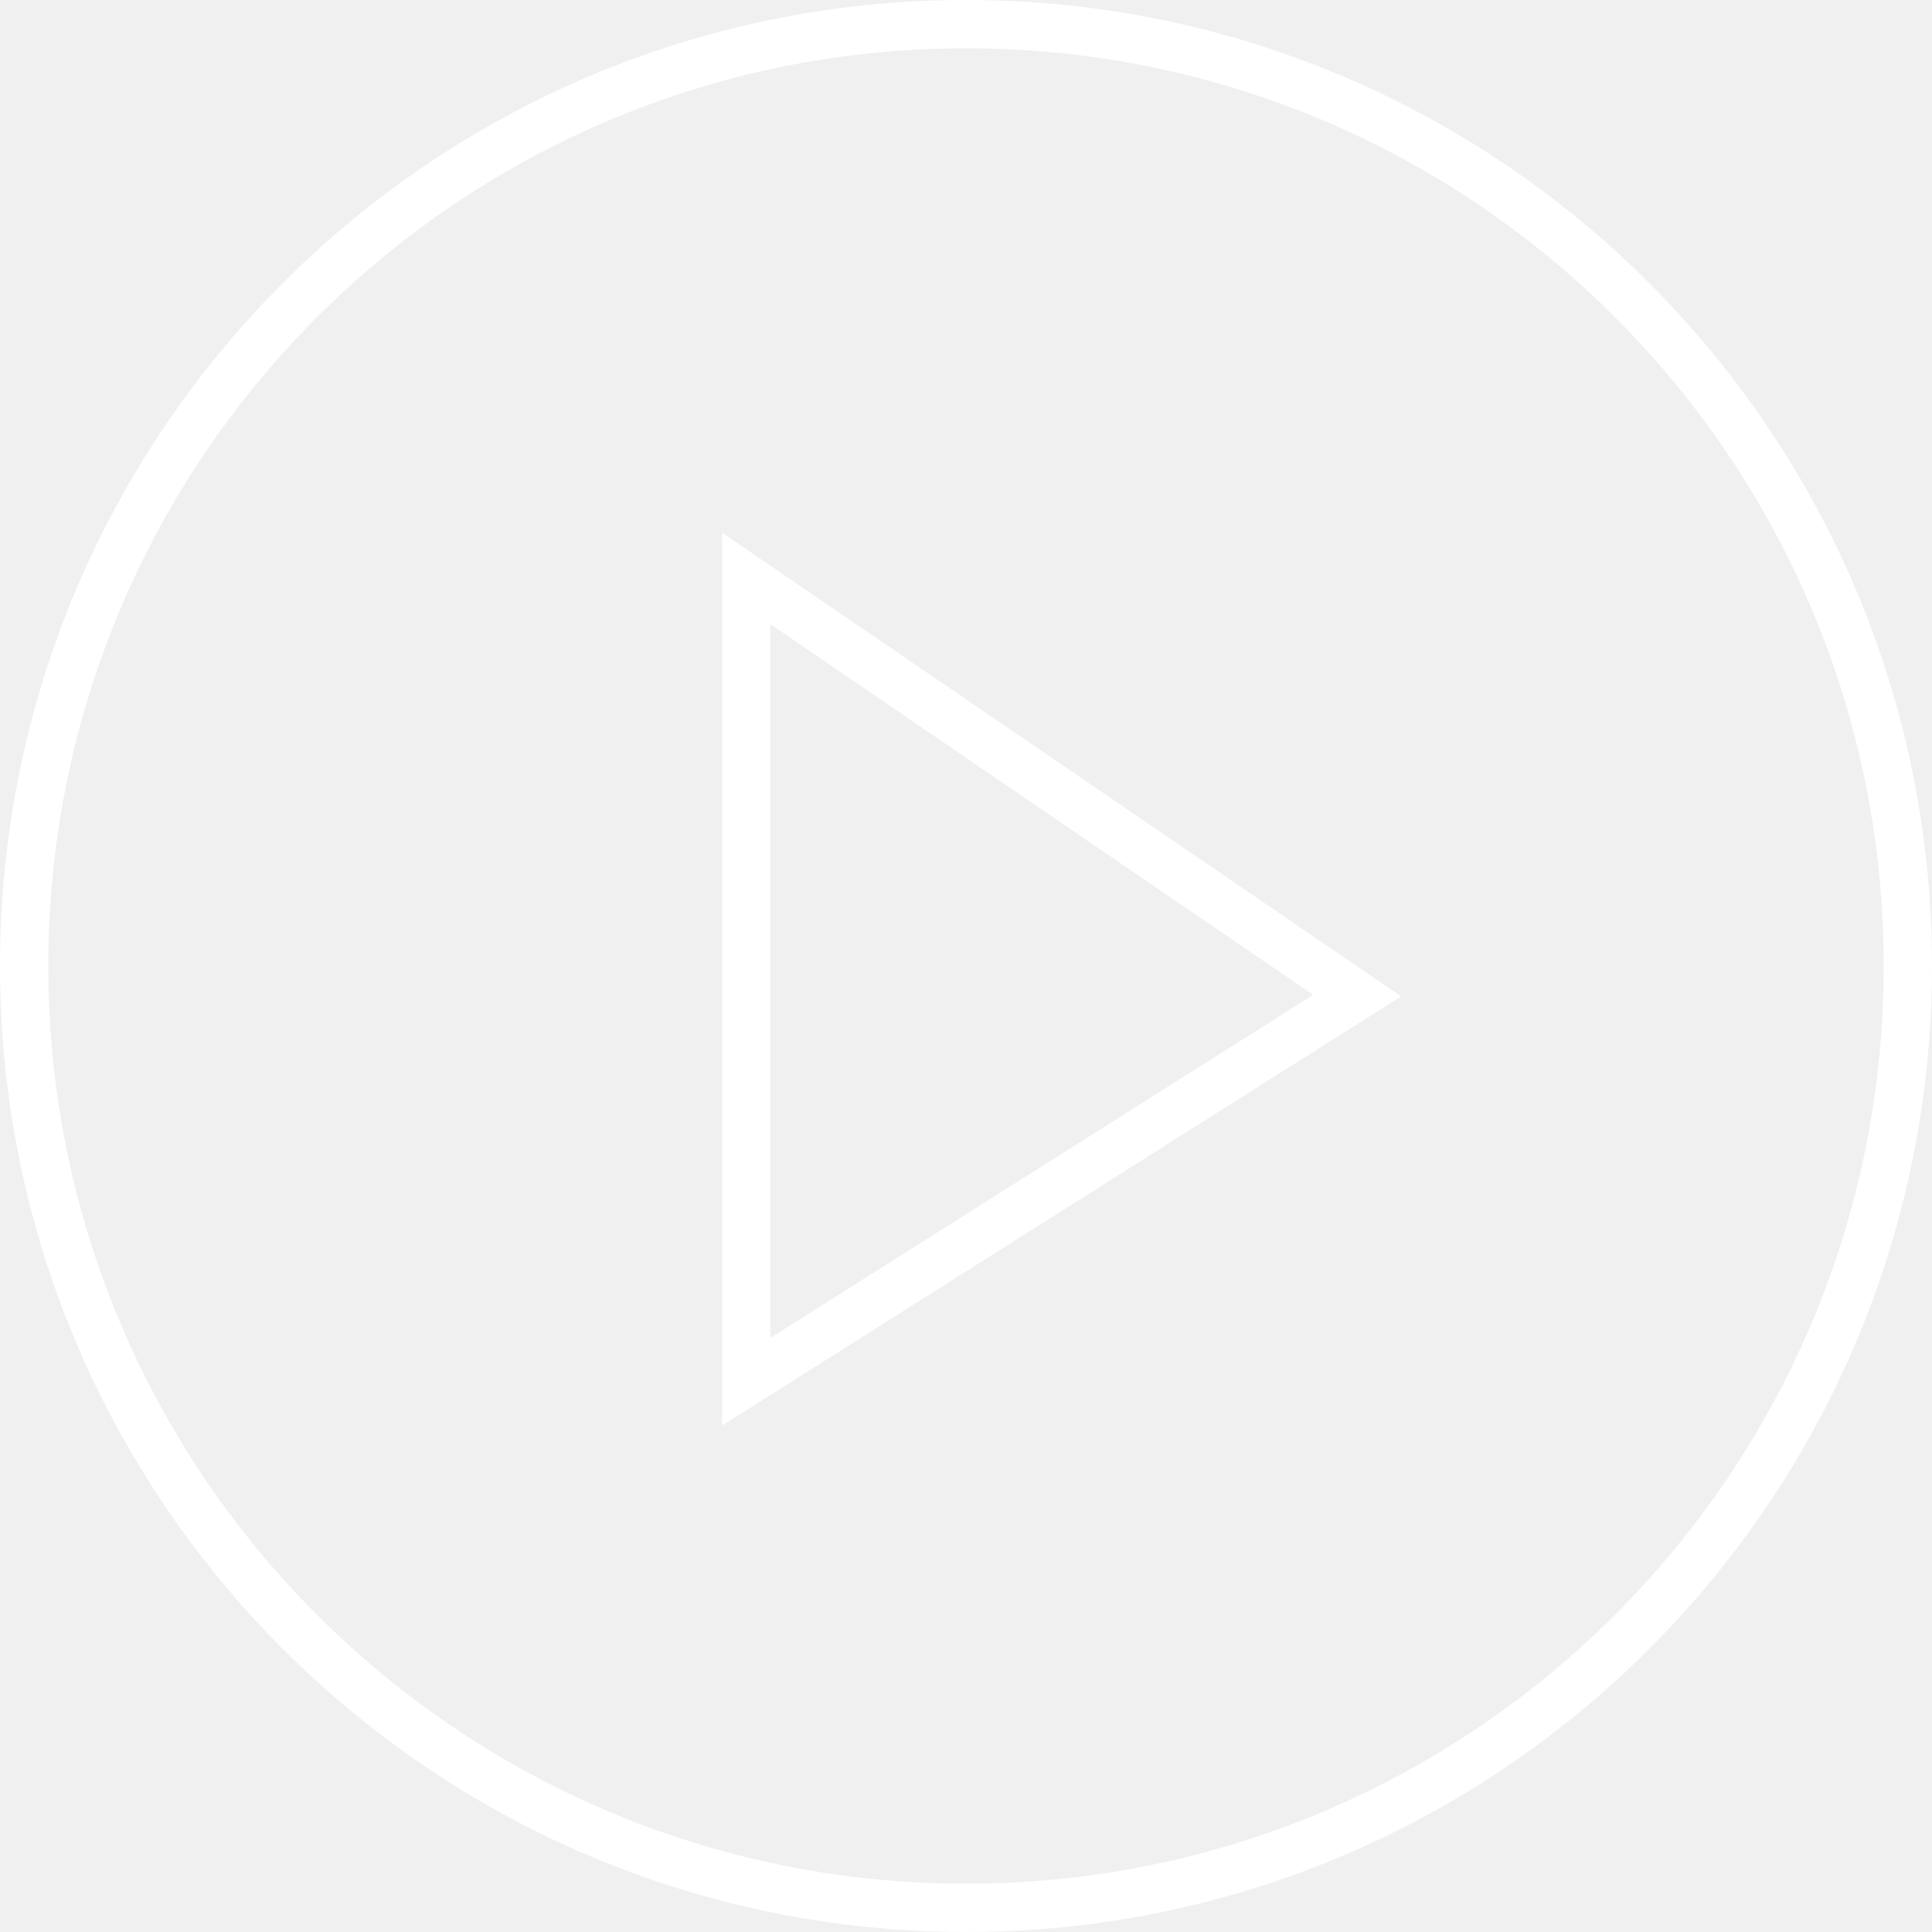
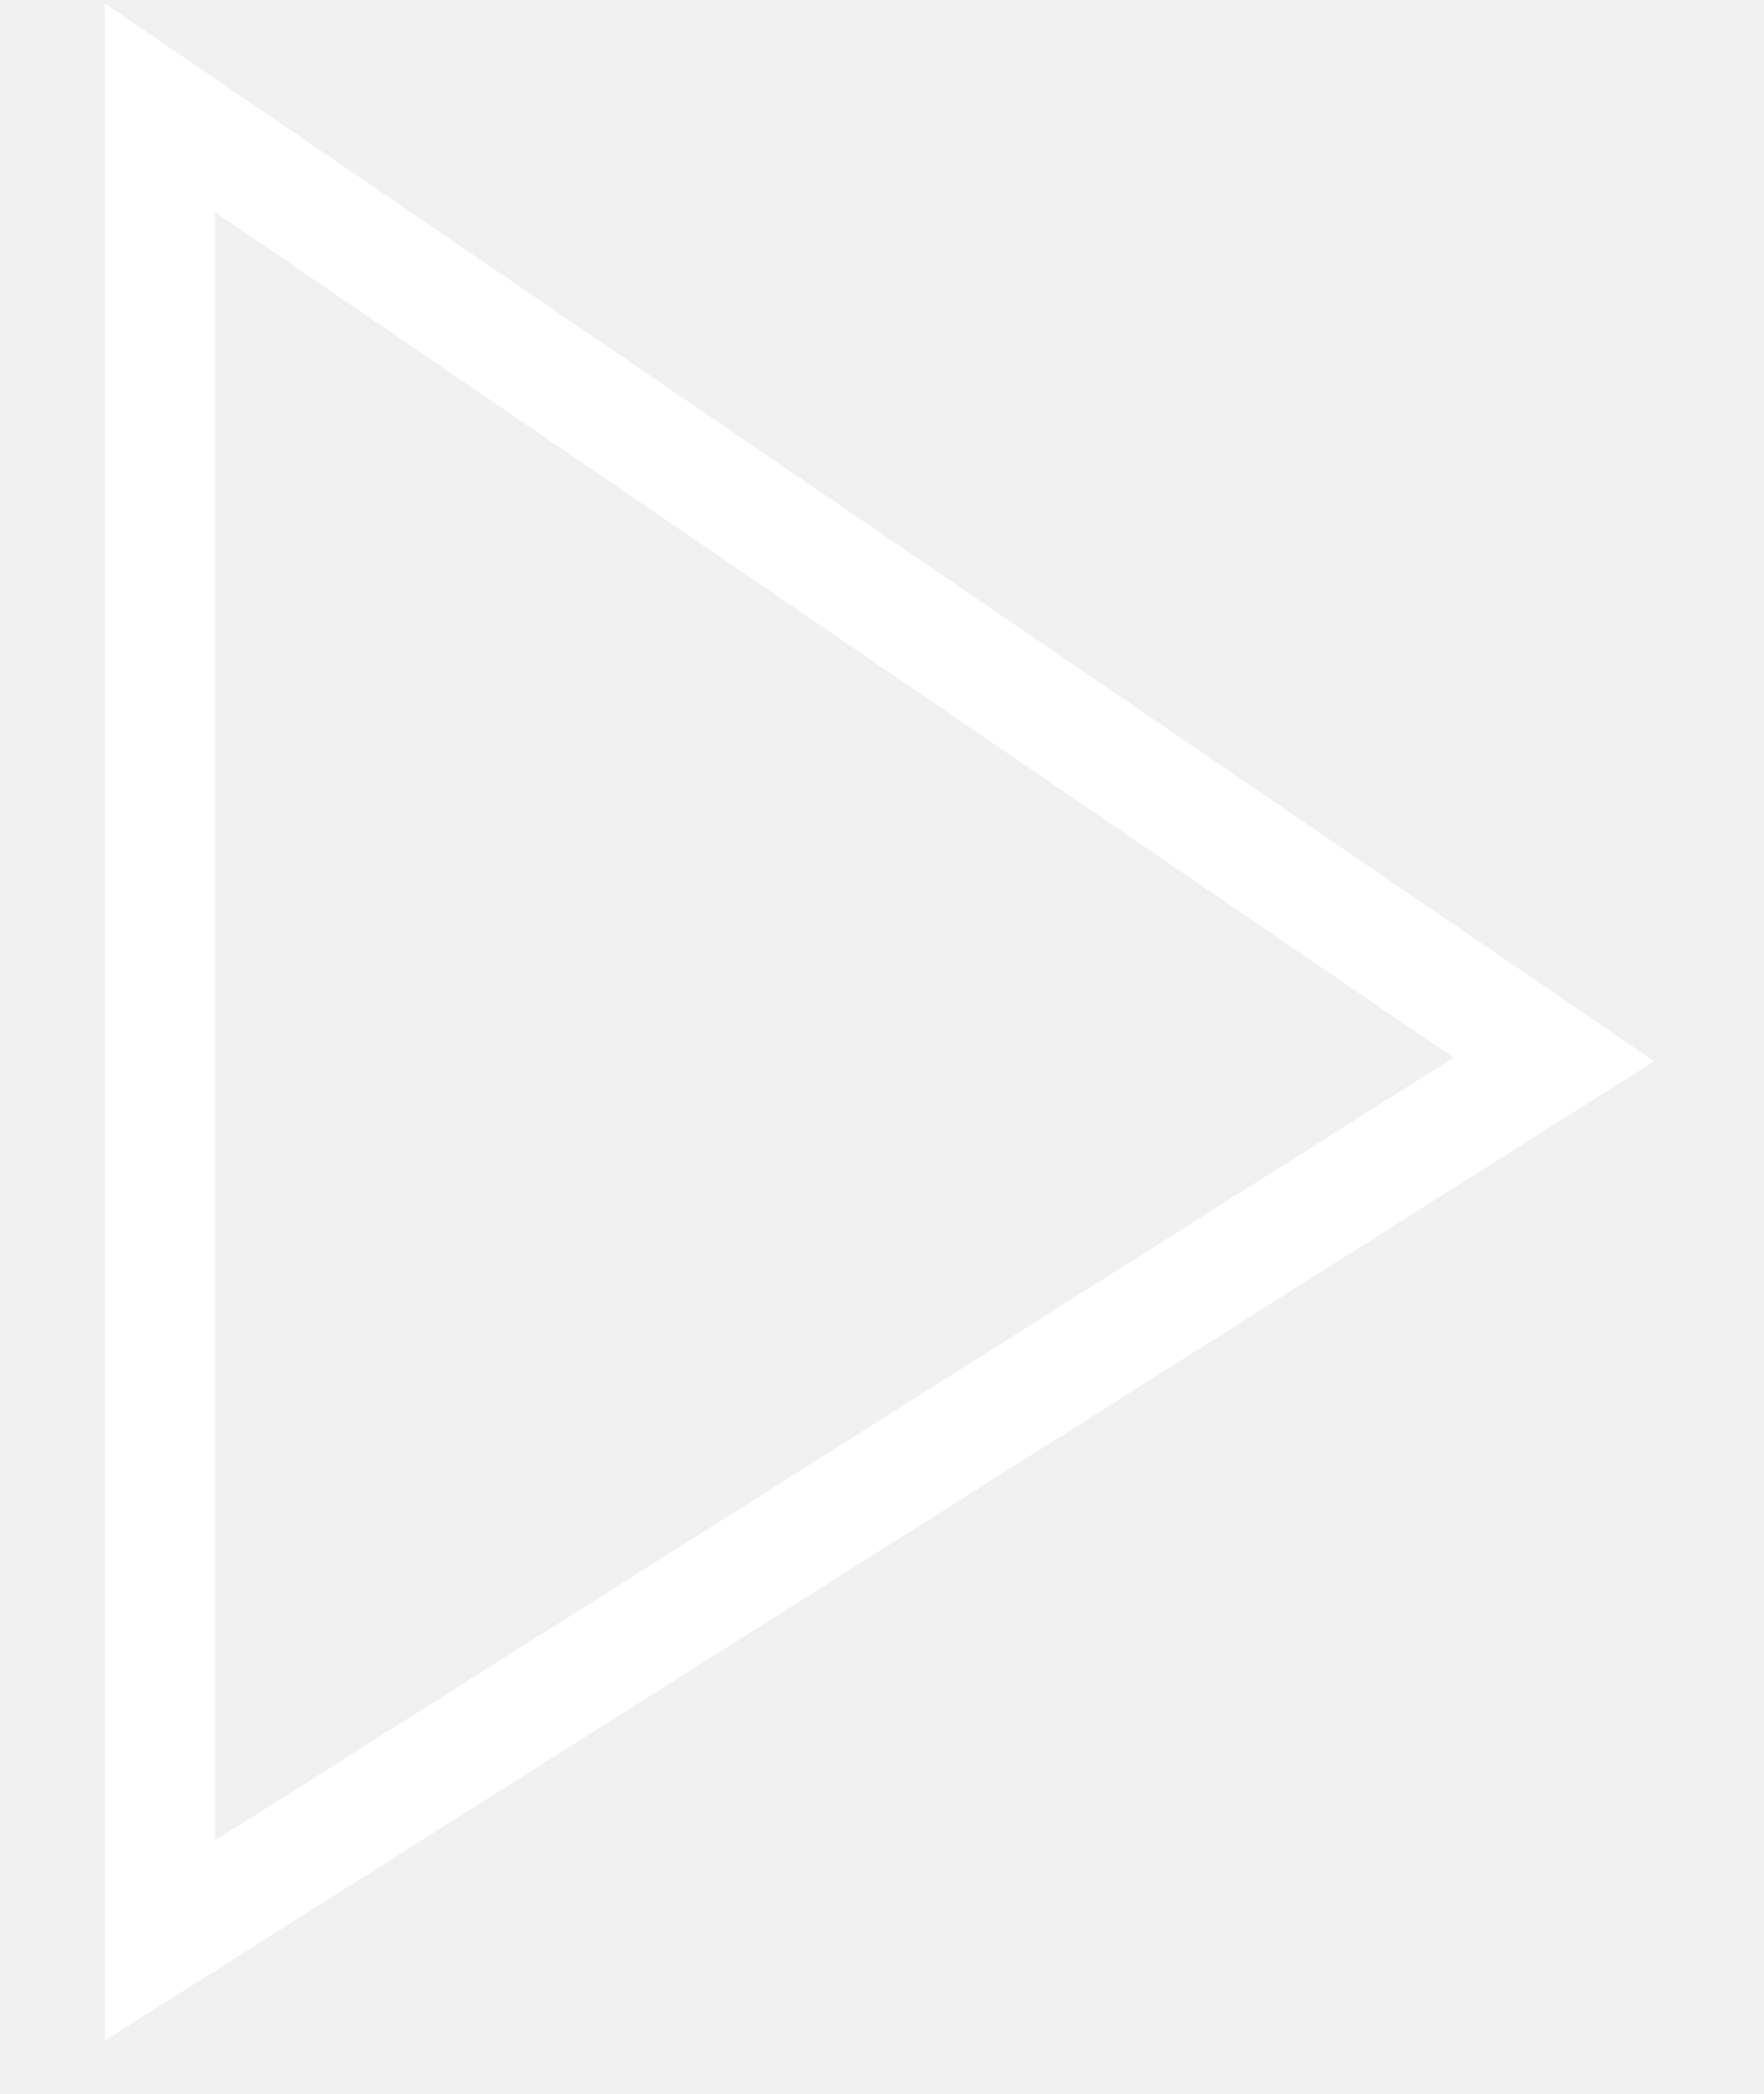
- <svg xmlns="http://www.w3.org/2000/svg" width="40" height="40" viewBox="0 0 40 40" fill="none">
-   <rect x="0.5" y="0.5" width="39" height="39" rx="19.5" stroke="white" />
-   <path fill-rule="evenodd" clip-rule="evenodd" d="M28.099 20.613L15.45 11.976V28.608L28.099 20.613Z" stroke="white" />
+ <svg xmlns="http://www.w3.org/2000/svg" width="16" height="19" viewBox="0 0 16 19" fill="none">
+   <path fill-rule="evenodd" clip-rule="evenodd" d="M14.099 9.613L1.45 0.977V17.608L14.099 9.613Z" stroke="white" />
</svg>
